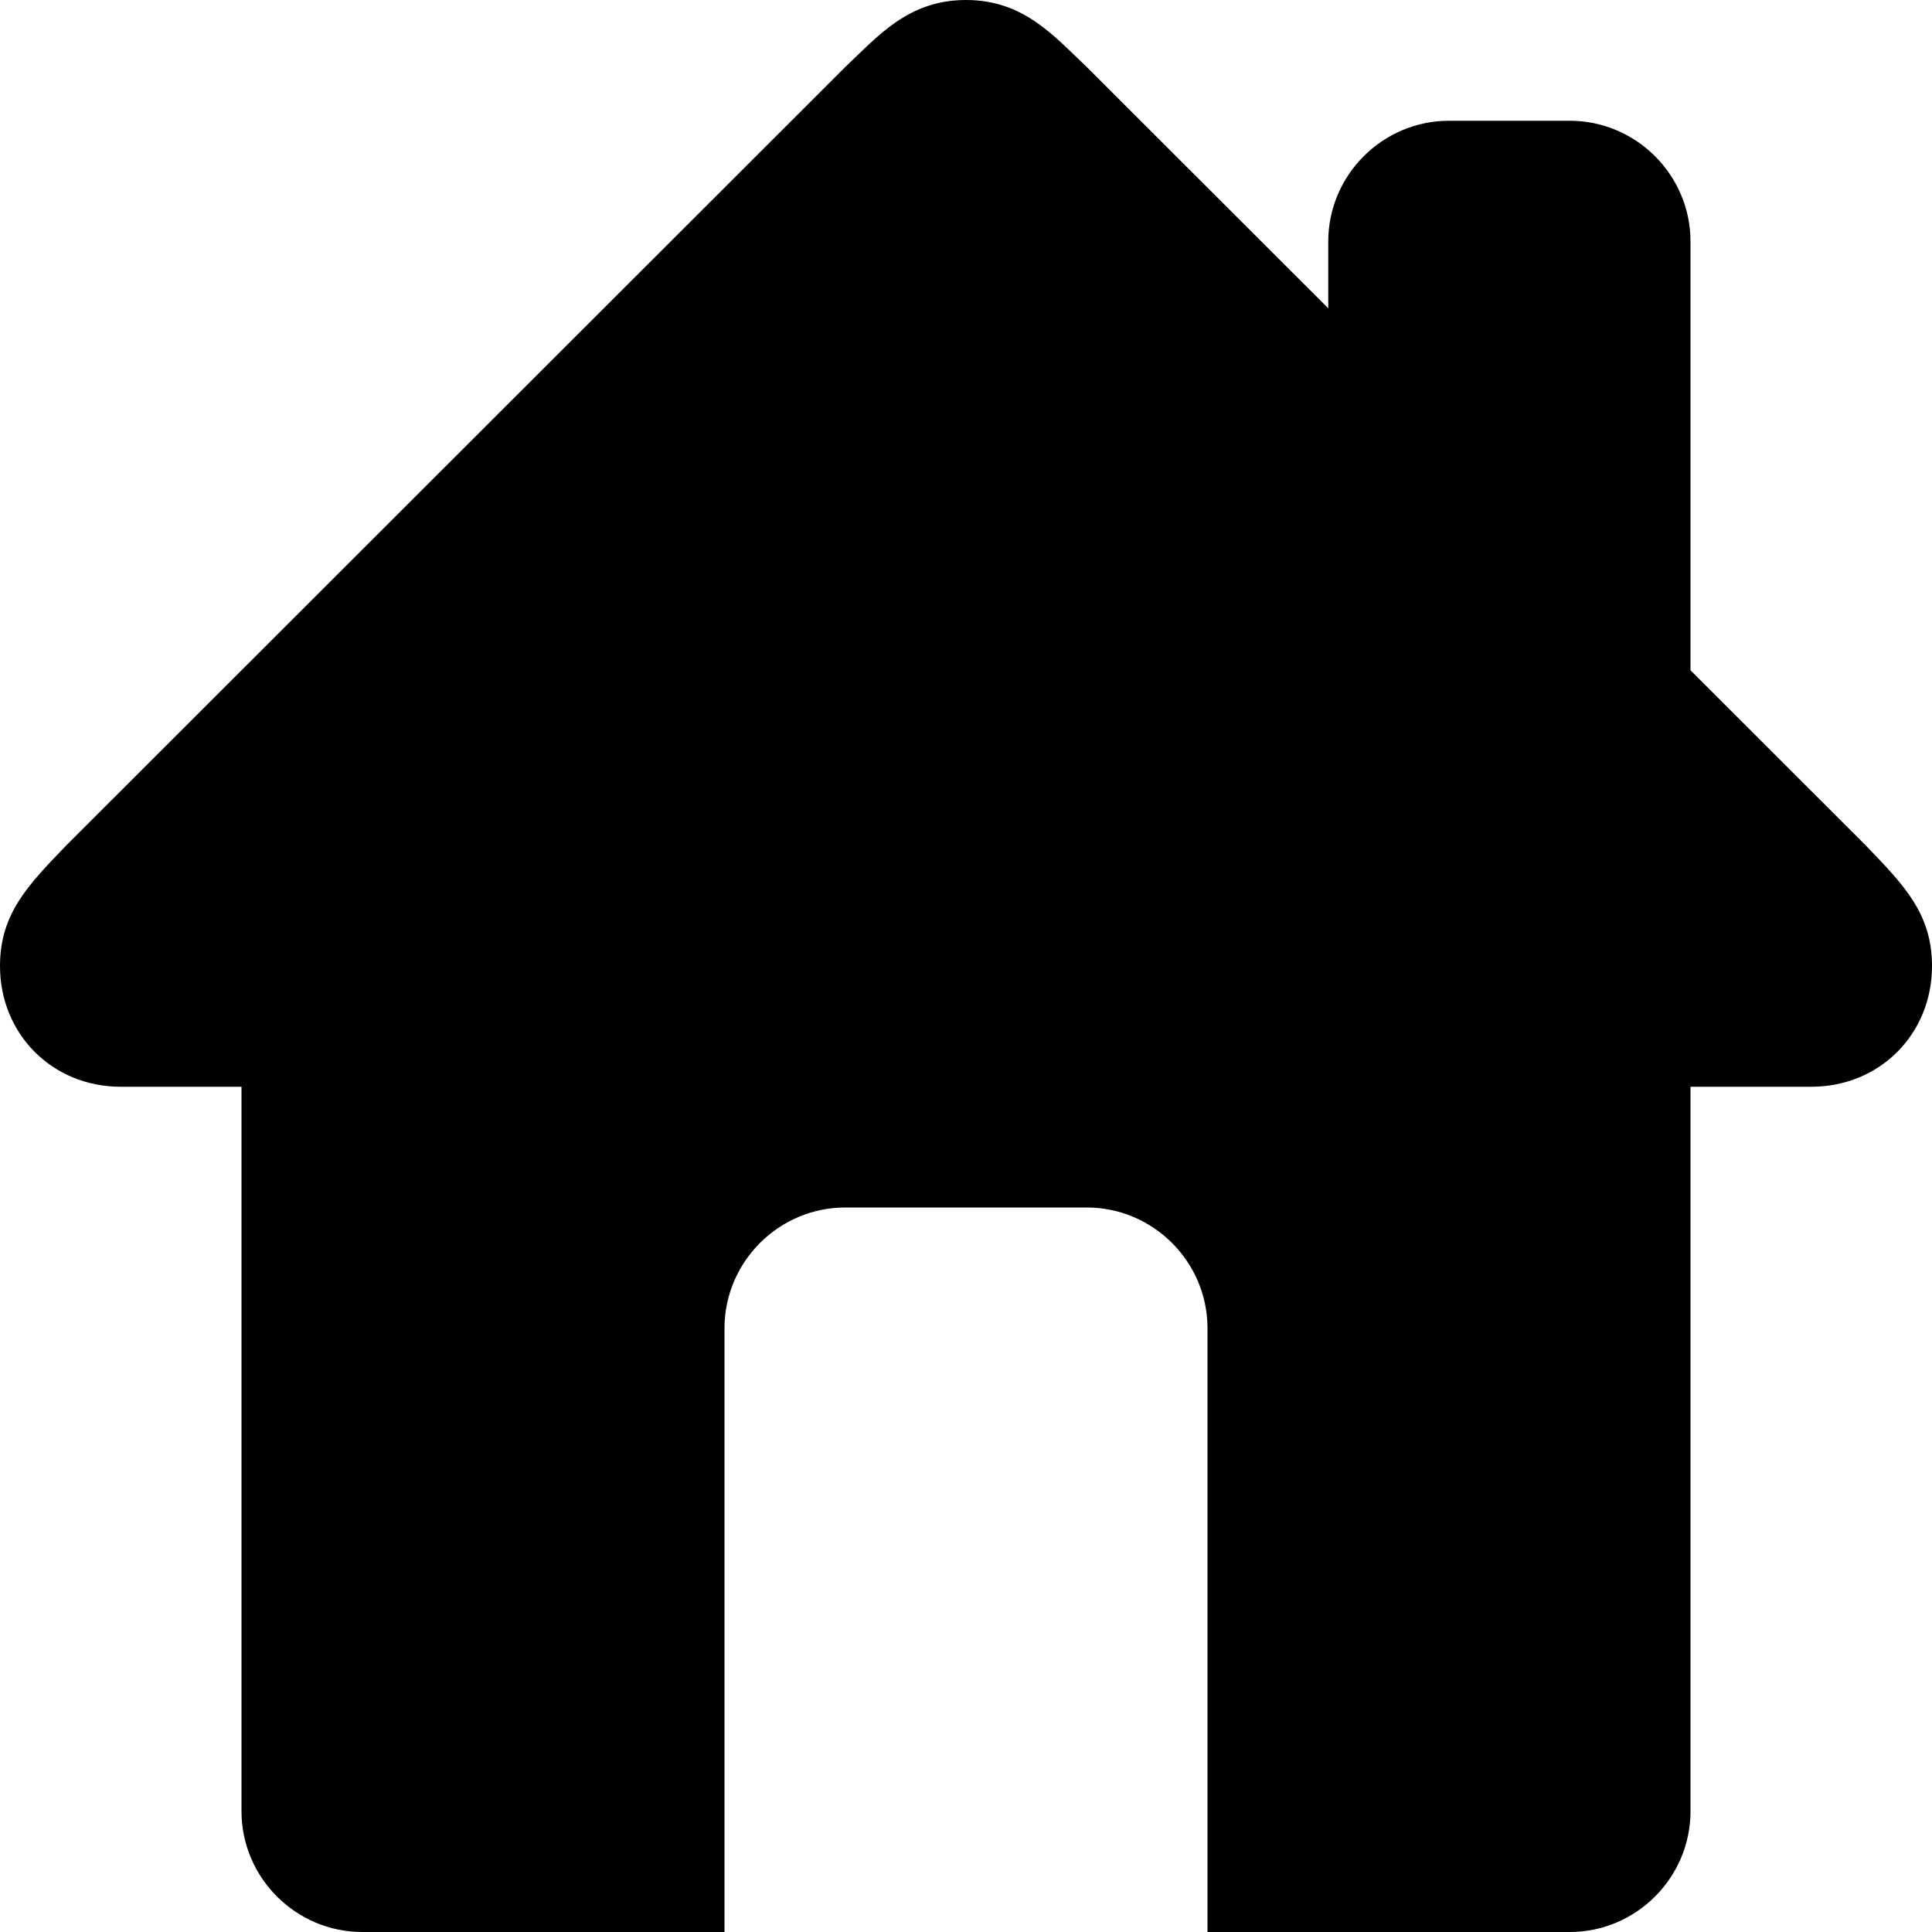
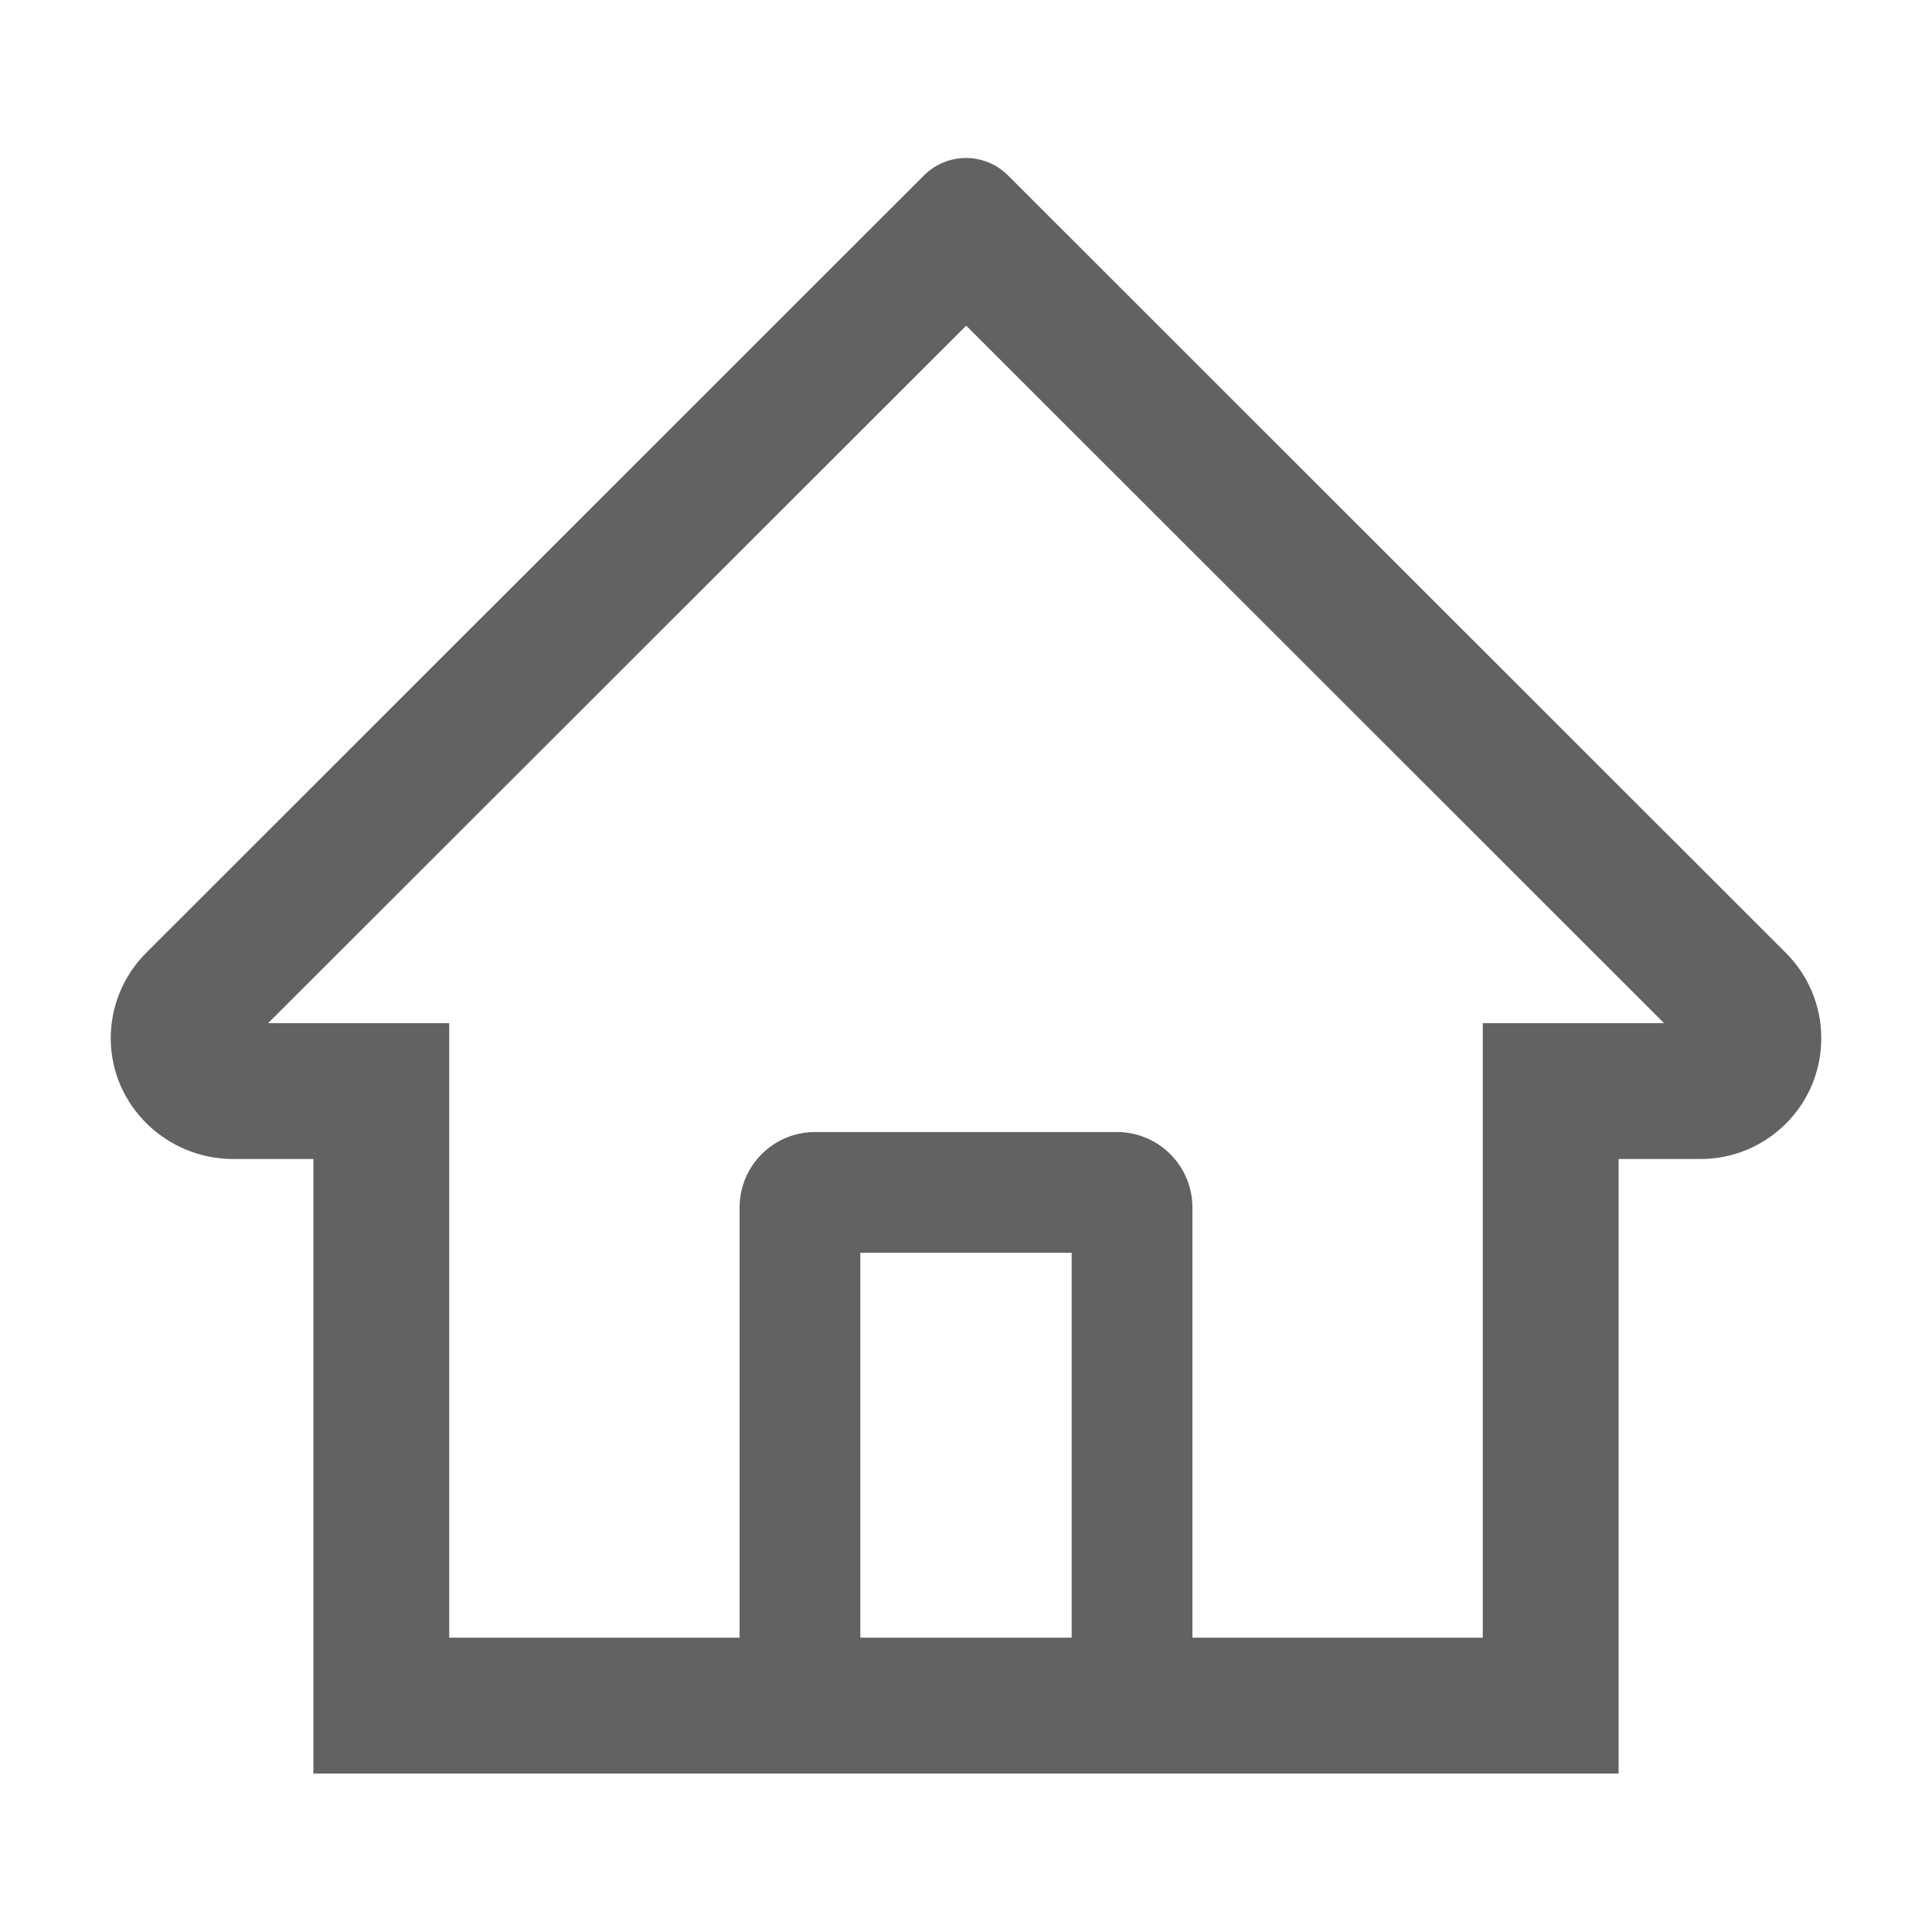
- <svg xmlns="http://www.w3.org/2000/svg" height="16px" id="Layer_1" style="enable-background:new 0 0 16 16;" version="1.1" viewBox="0 0 16 16" width="16px" xml:space="preserve">
-   <path d="M15.45,7L14,5.551V2c0-0.55-0.45-1-1-1h-1c-0.55,0-1,0.45-1,1v0.553L9,0.555C8.727,0.297,8.477,0,8,0S7.273,0.297,7,0.555  L0.55,7C0.238,7.325,0,7.562,0,8c0,0.563,0.432,1,1,1h1v6c0,0.55,0.45,1,1,1h3v-5c0-0.55,0.45-1,1-1h2c0.55,0,1,0.45,1,1v5h3  c0.55,0,1-0.45,1-1V9h1c0.568,0,1-0.437,1-1C16,7.562,15.762,7.325,15.45,7z" />
+ <svg xmlns="http://www.w3.org/2000/svg" aria-hidden="true" focusable="false" width="1em" height="1em" style="-ms-transform: rotate(360deg); -webkit-transform: rotate(360deg); transform: rotate(360deg);" preserveAspectRatio="xMidYMid meet" viewBox="0 0 1024 1024">
+   <path d="M946.5 505L560.1 118.8l-25.9-25.9a31.5 31.5 0 0 0-44.4 0L77.5 505a63.9 63.9 0 0 0-18.8 46c.4 35.2 29.7 63.3 64.9 63.3h42.5V940h691.8V614.3h43.4c17.1 0 33.2-6.7 45.3-18.8a63.6 63.6 0 0 0 18.7-45.3c0-17-6.7-33.1-18.8-45.2zM568 868H456V664h112v204zm217.9-325.7V868H632V640c0-22.1-17.9-40-40-40H432c-22.1 0-40 17.9-40 40v228H238.1V542.3h-96l370-369.7l23.1 23.1L882 542.3h-96.1z" fill="#626262" />
</svg>
